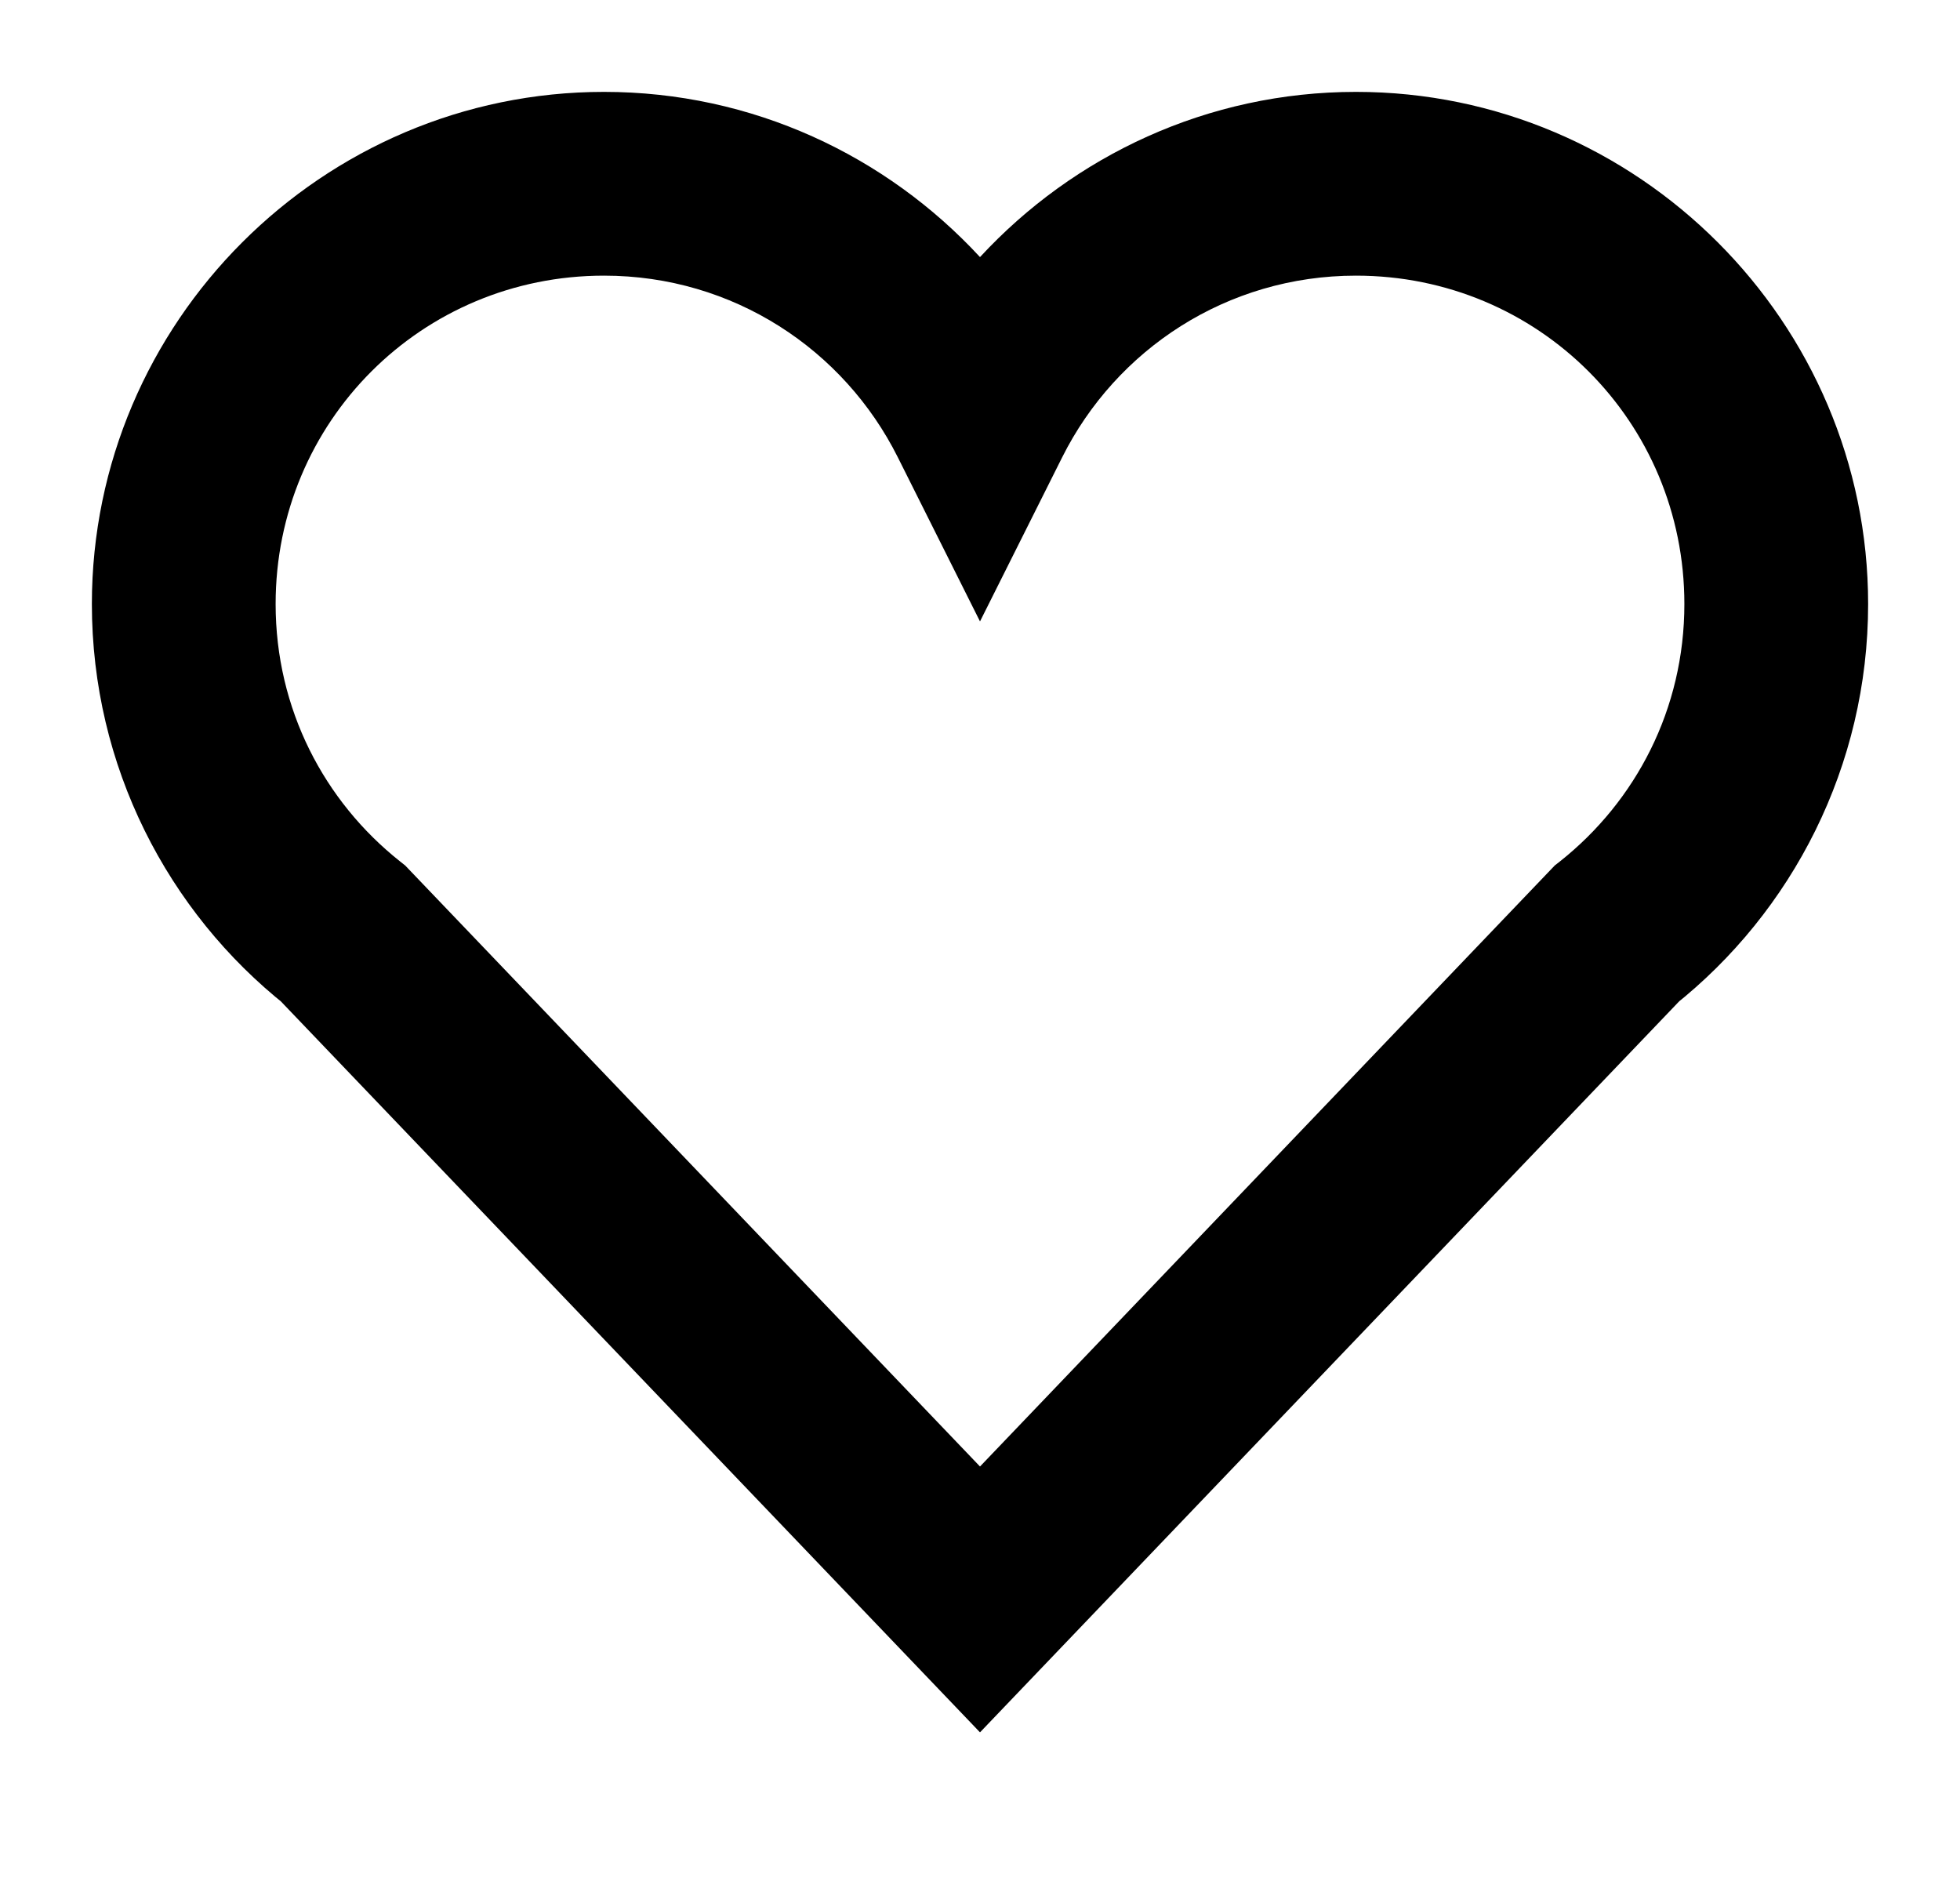
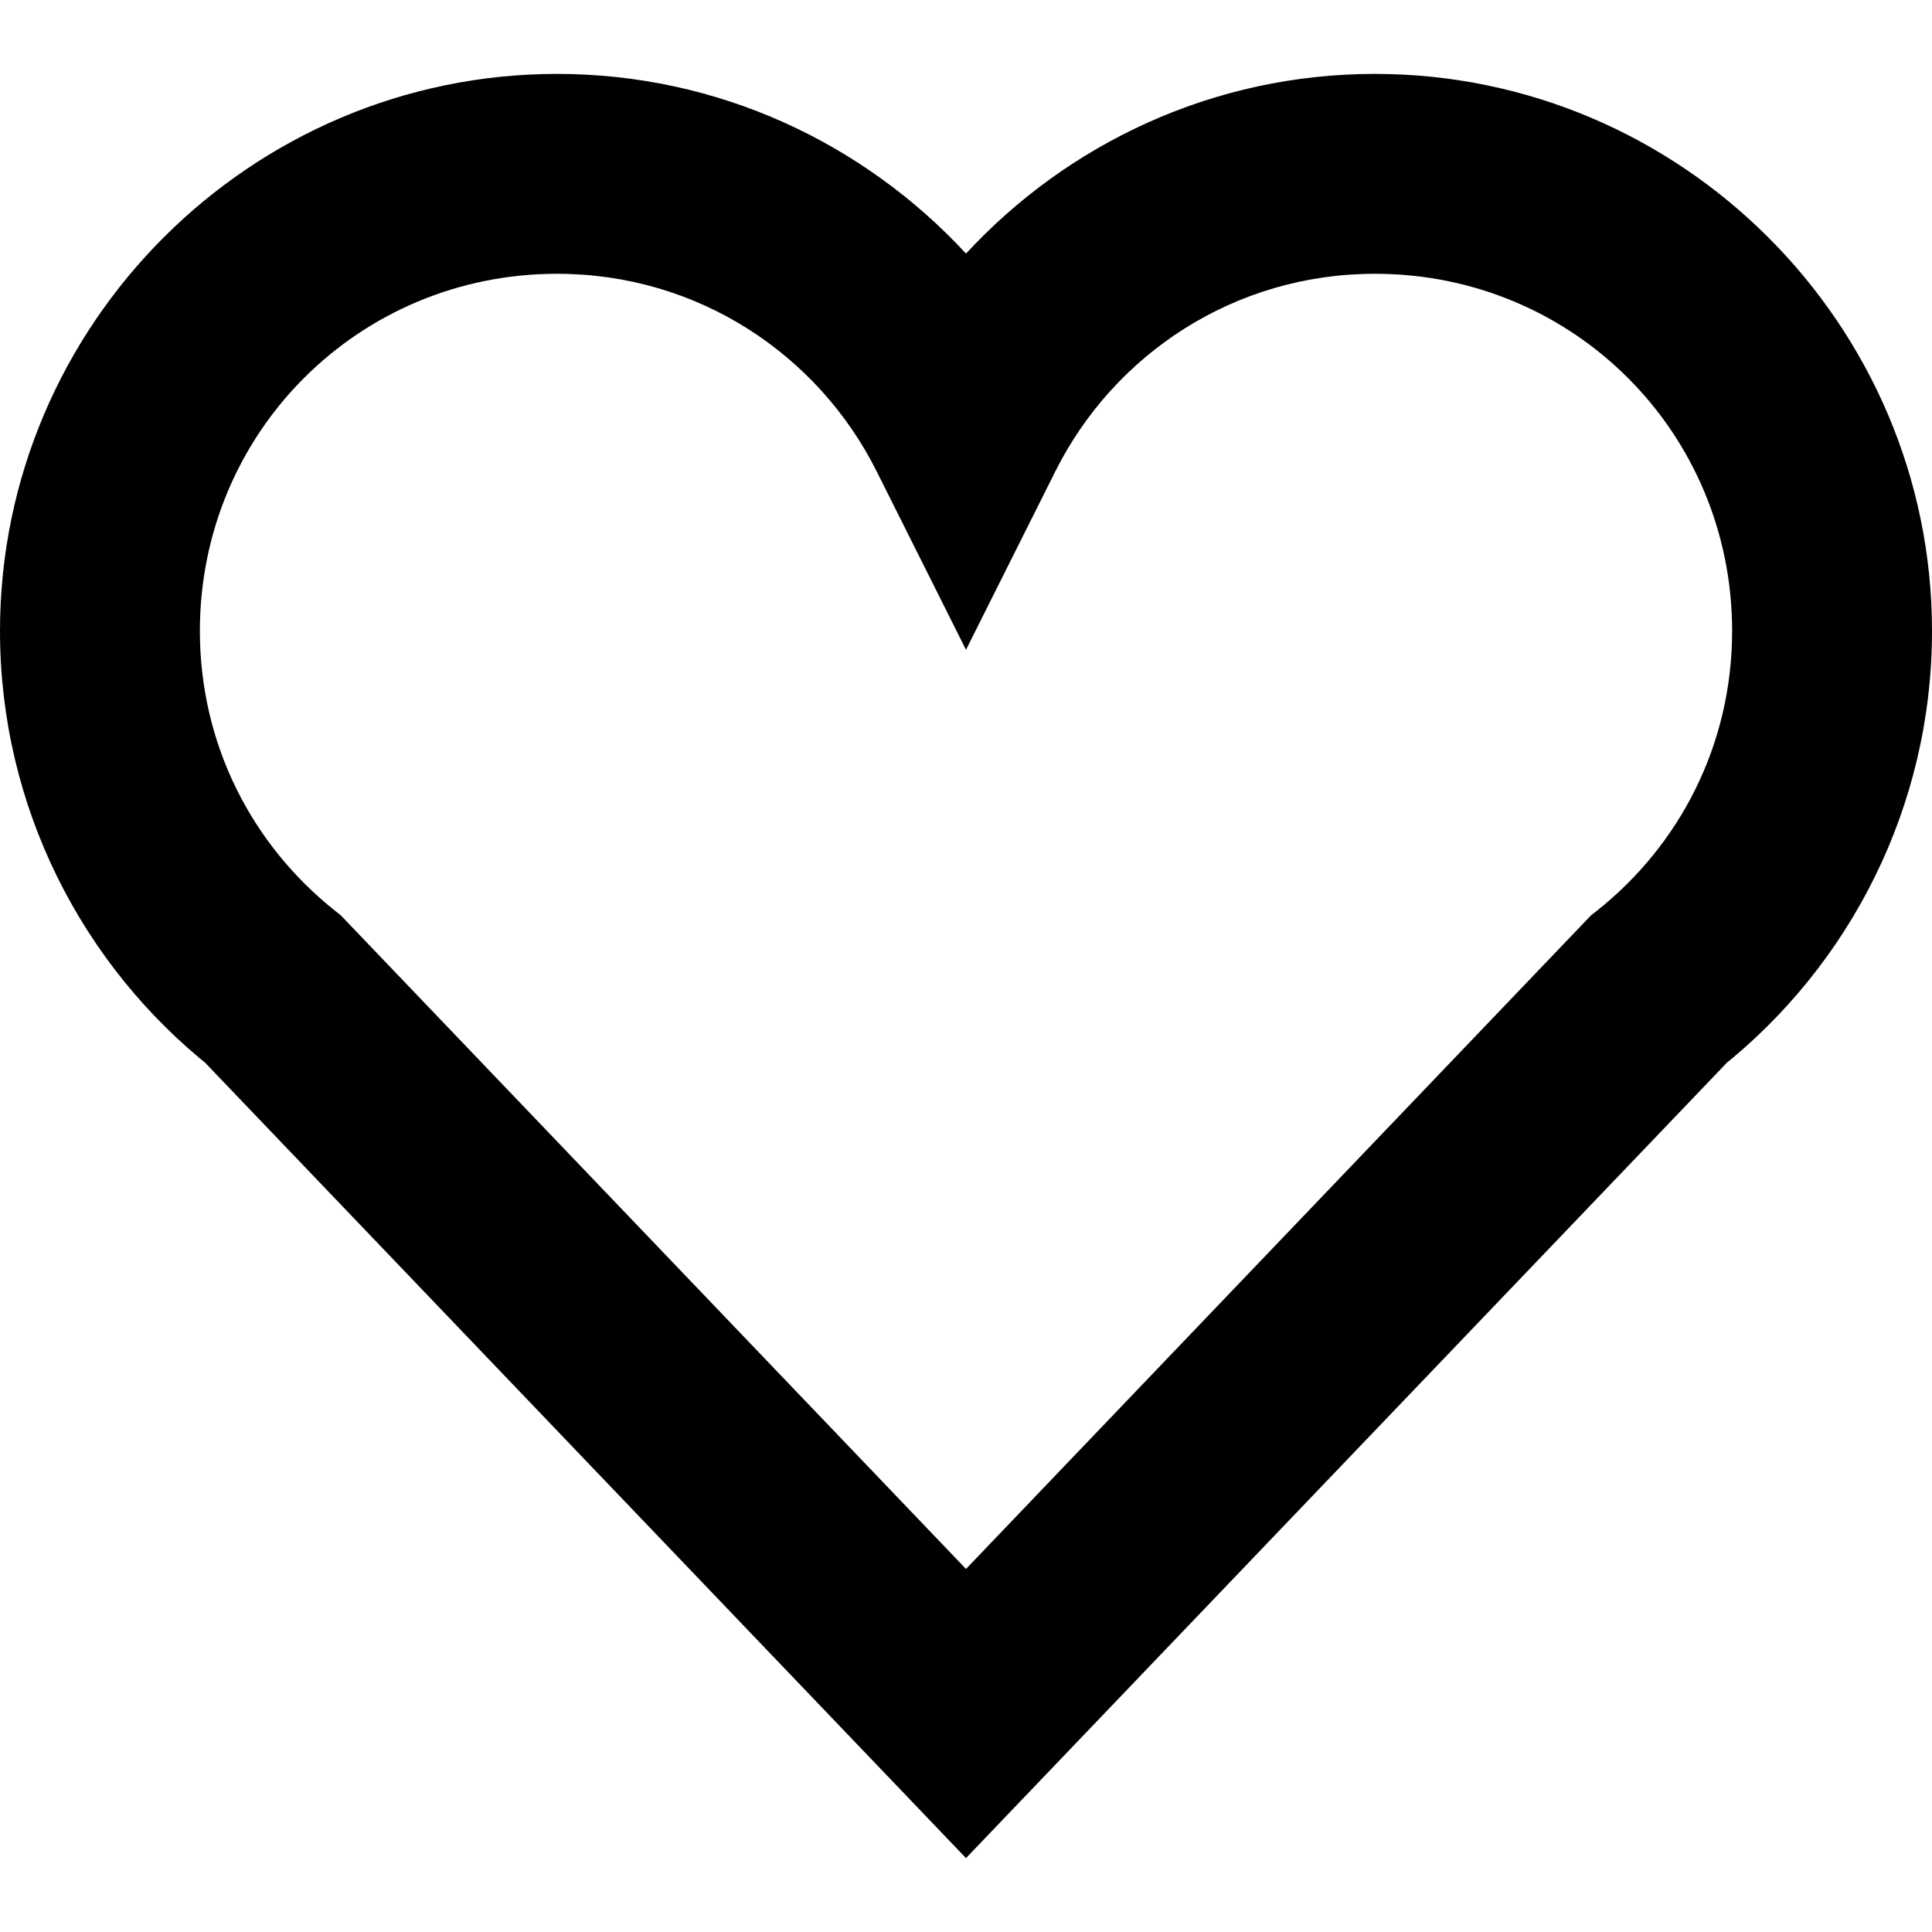
- <svg xmlns="http://www.w3.org/2000/svg" version="1.1" id="svg2" width="32px" height="31px" viewBox="0 0 32 31">
-   <path d="M 9.861,1.5 C 5.261,1.5 1.5,5.261 1.5,9.861 1.5,12.508 2.739,14.886 4.67,16.416 L 4.518,16.277 16,28.281 27.482,16.277 27.33,16.416 C 29.261,14.886 30.5,12.508 30.5,9.861 30.5,5.261 26.739,1.5 22.139,1.5 19.717,1.5 17.531,2.541 16,4.197 14.469,2.541 12.283,1.5 9.861,1.5 Z m 0,3 c 2.112,0 3.918,1.209 4.797,2.965 L 16,10.145 17.342,7.465 C 18.221,5.709 20.027,4.5 22.139,4.5 25.117,4.5 27.5,6.883 27.5,9.861 c 0,1.714 -0.793,3.22 -2.033,4.203 l -0.082,0.064 L 16,23.941 6.615,14.129 6.533,14.064 C 5.293,13.081 4.5,11.575 4.5,9.861 4.5,6.883 6.883,4.5 9.861,4.5 Z" />
+ <svg xmlns="http://www.w3.org/2000/svg" viewBox="0 0 24 24" height="24" width="24" id="svg2" version="1.1">
+   <defs id="defs7" />
+   <path id="path3" d="M 6.92,0.918 C 3.113,0.918 0,4.031 0,7.838 0,10.028 1.026,11.996 2.623,13.262 L 2.497,13.148 12,23.082 21.503,13.148 21.377,13.262 C 22.974,11.996 24,10.028 24,7.838 24,4.031 20.887,0.918 17.08,0.918 15.076,0.918 13.267,1.78 12,3.15 10.733,1.78 8.924,0.918 6.92,0.918 Z m 0,2.483 c 1.748,0 3.242,1.001 3.97,2.454 L 12,8.072 13.11,5.855 c 0.727,-1.453 2.222,-2.454 3.97,-2.454 2.465,0 4.437,1.972 4.437,4.437 0,1.418 -0.656,2.665 -1.683,3.478 l -0.068,0.053 L 12,19.49 4.233,11.37 4.165,11.316 C 3.139,10.503 2.483,9.256 2.483,7.838 c 0,-2.465 1.972,-4.437 4.437,-4.437 z" />
</svg>
